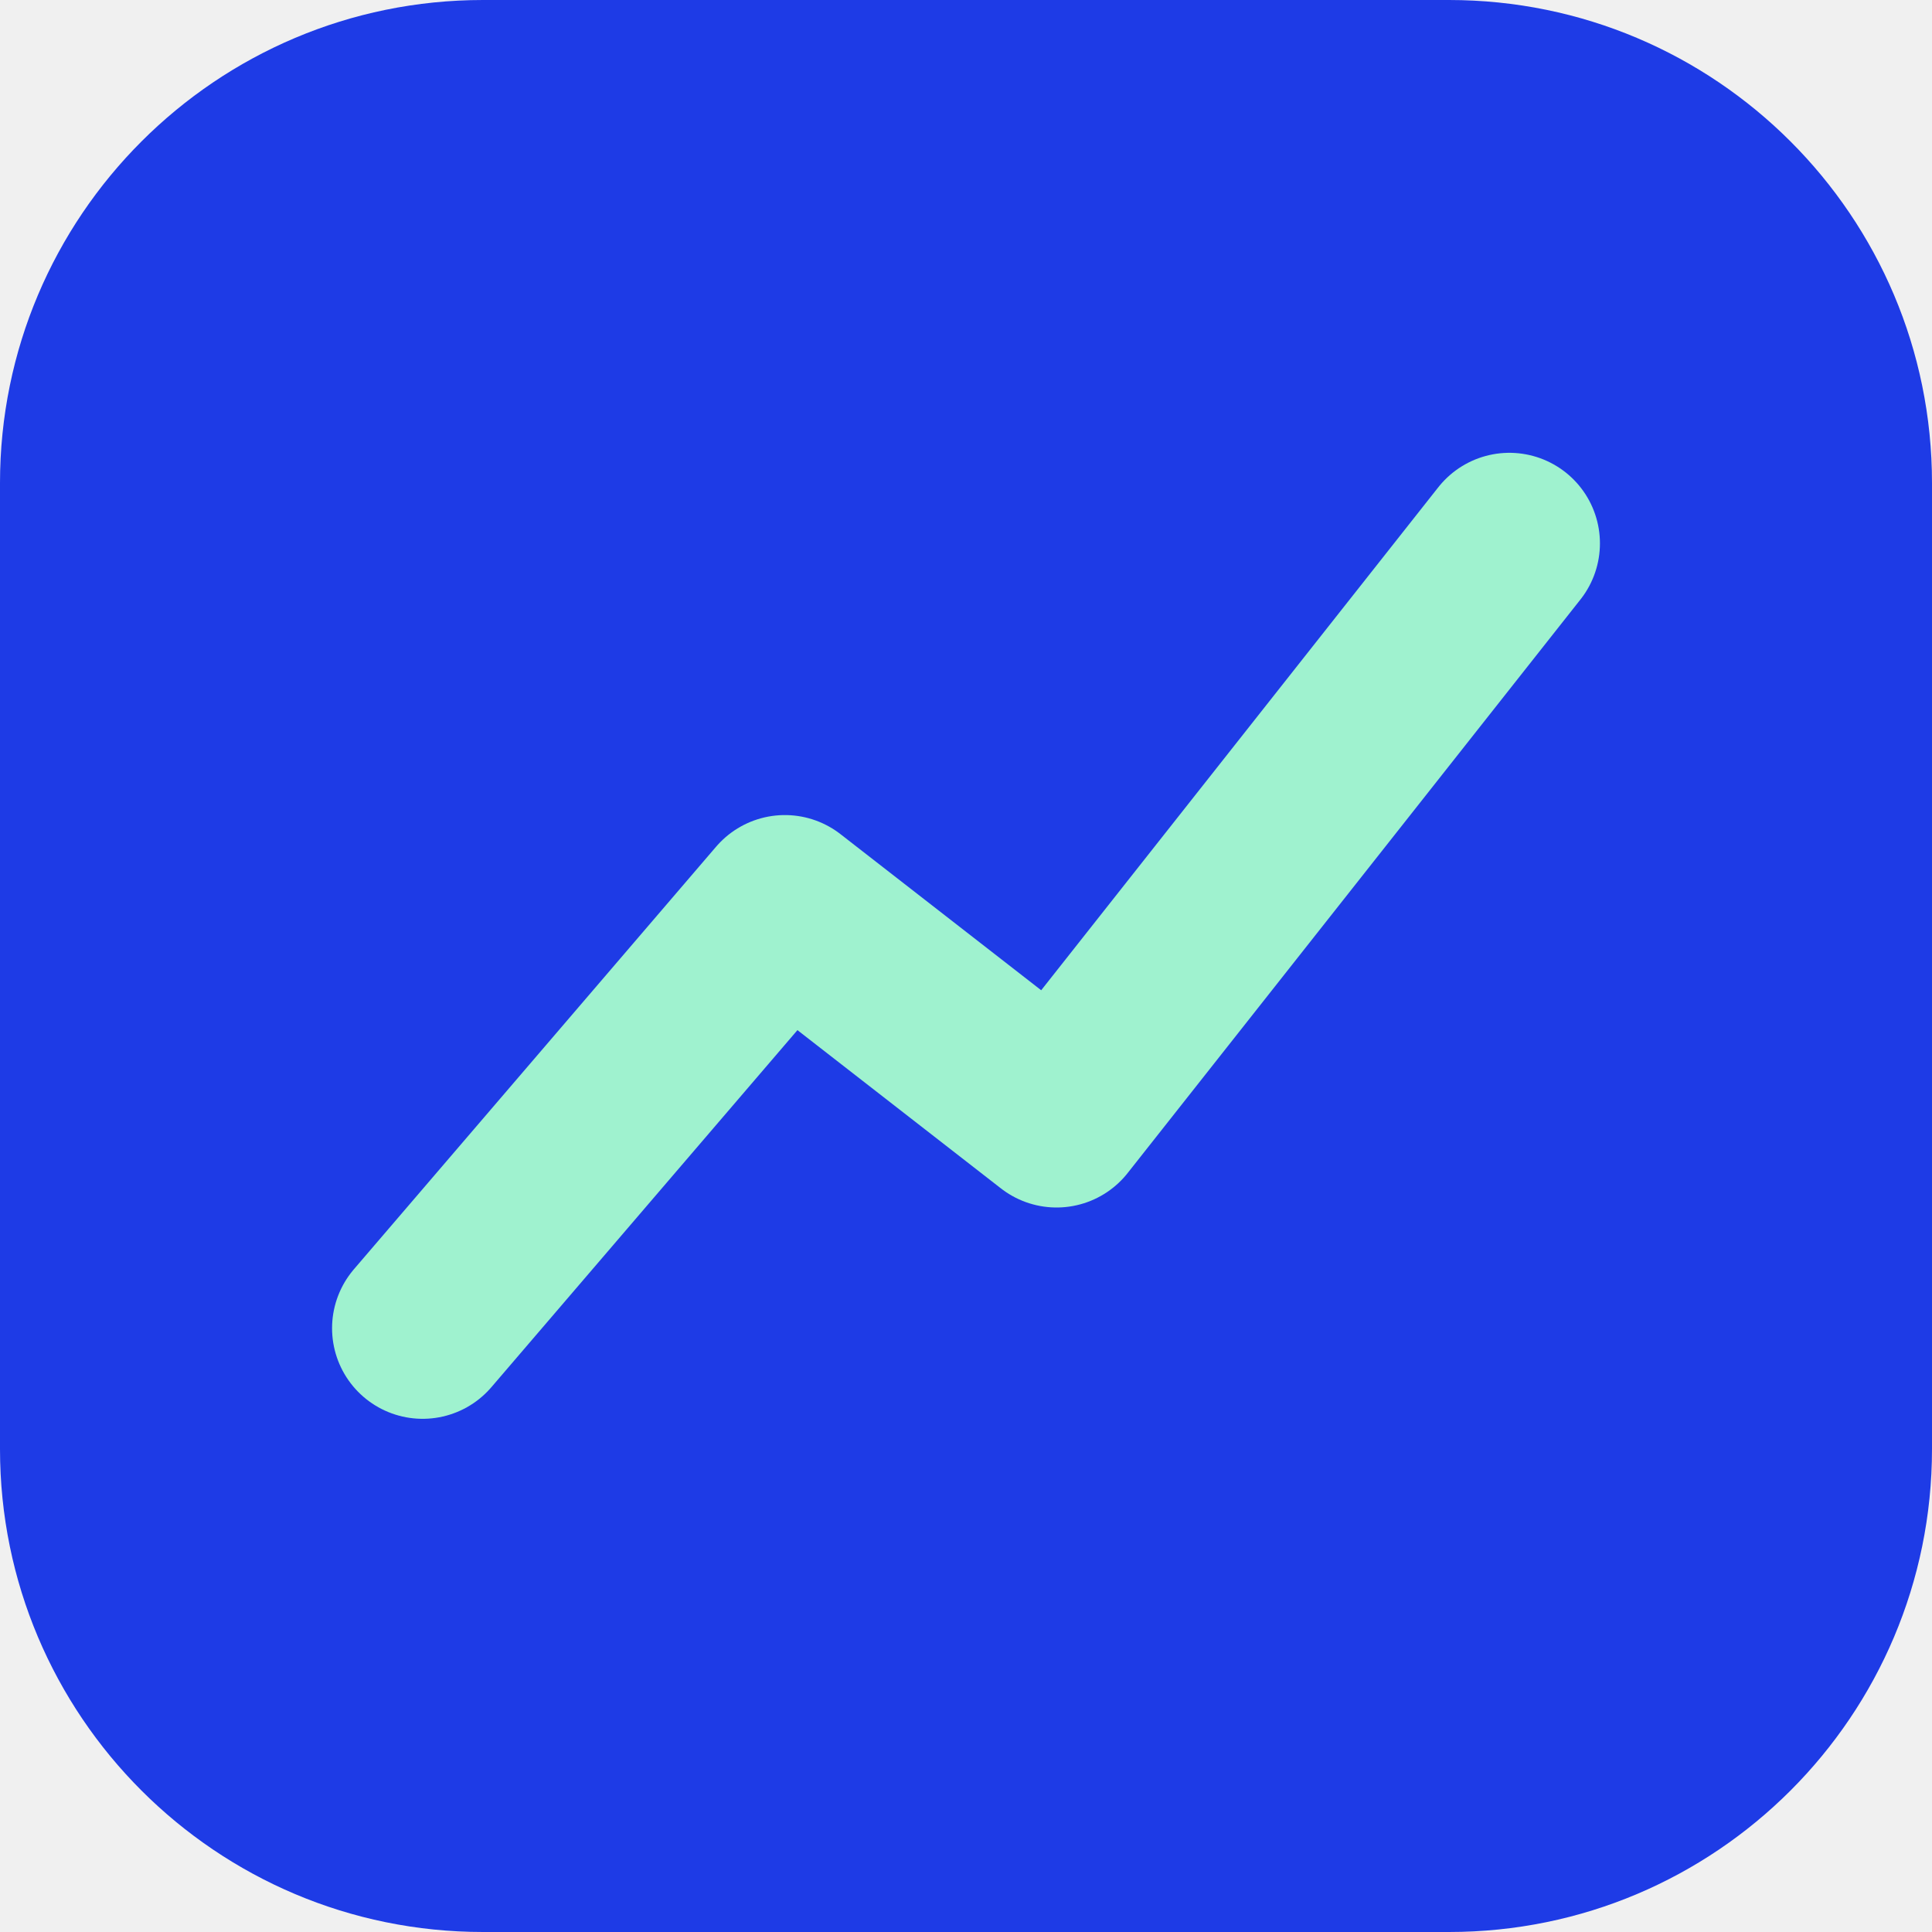
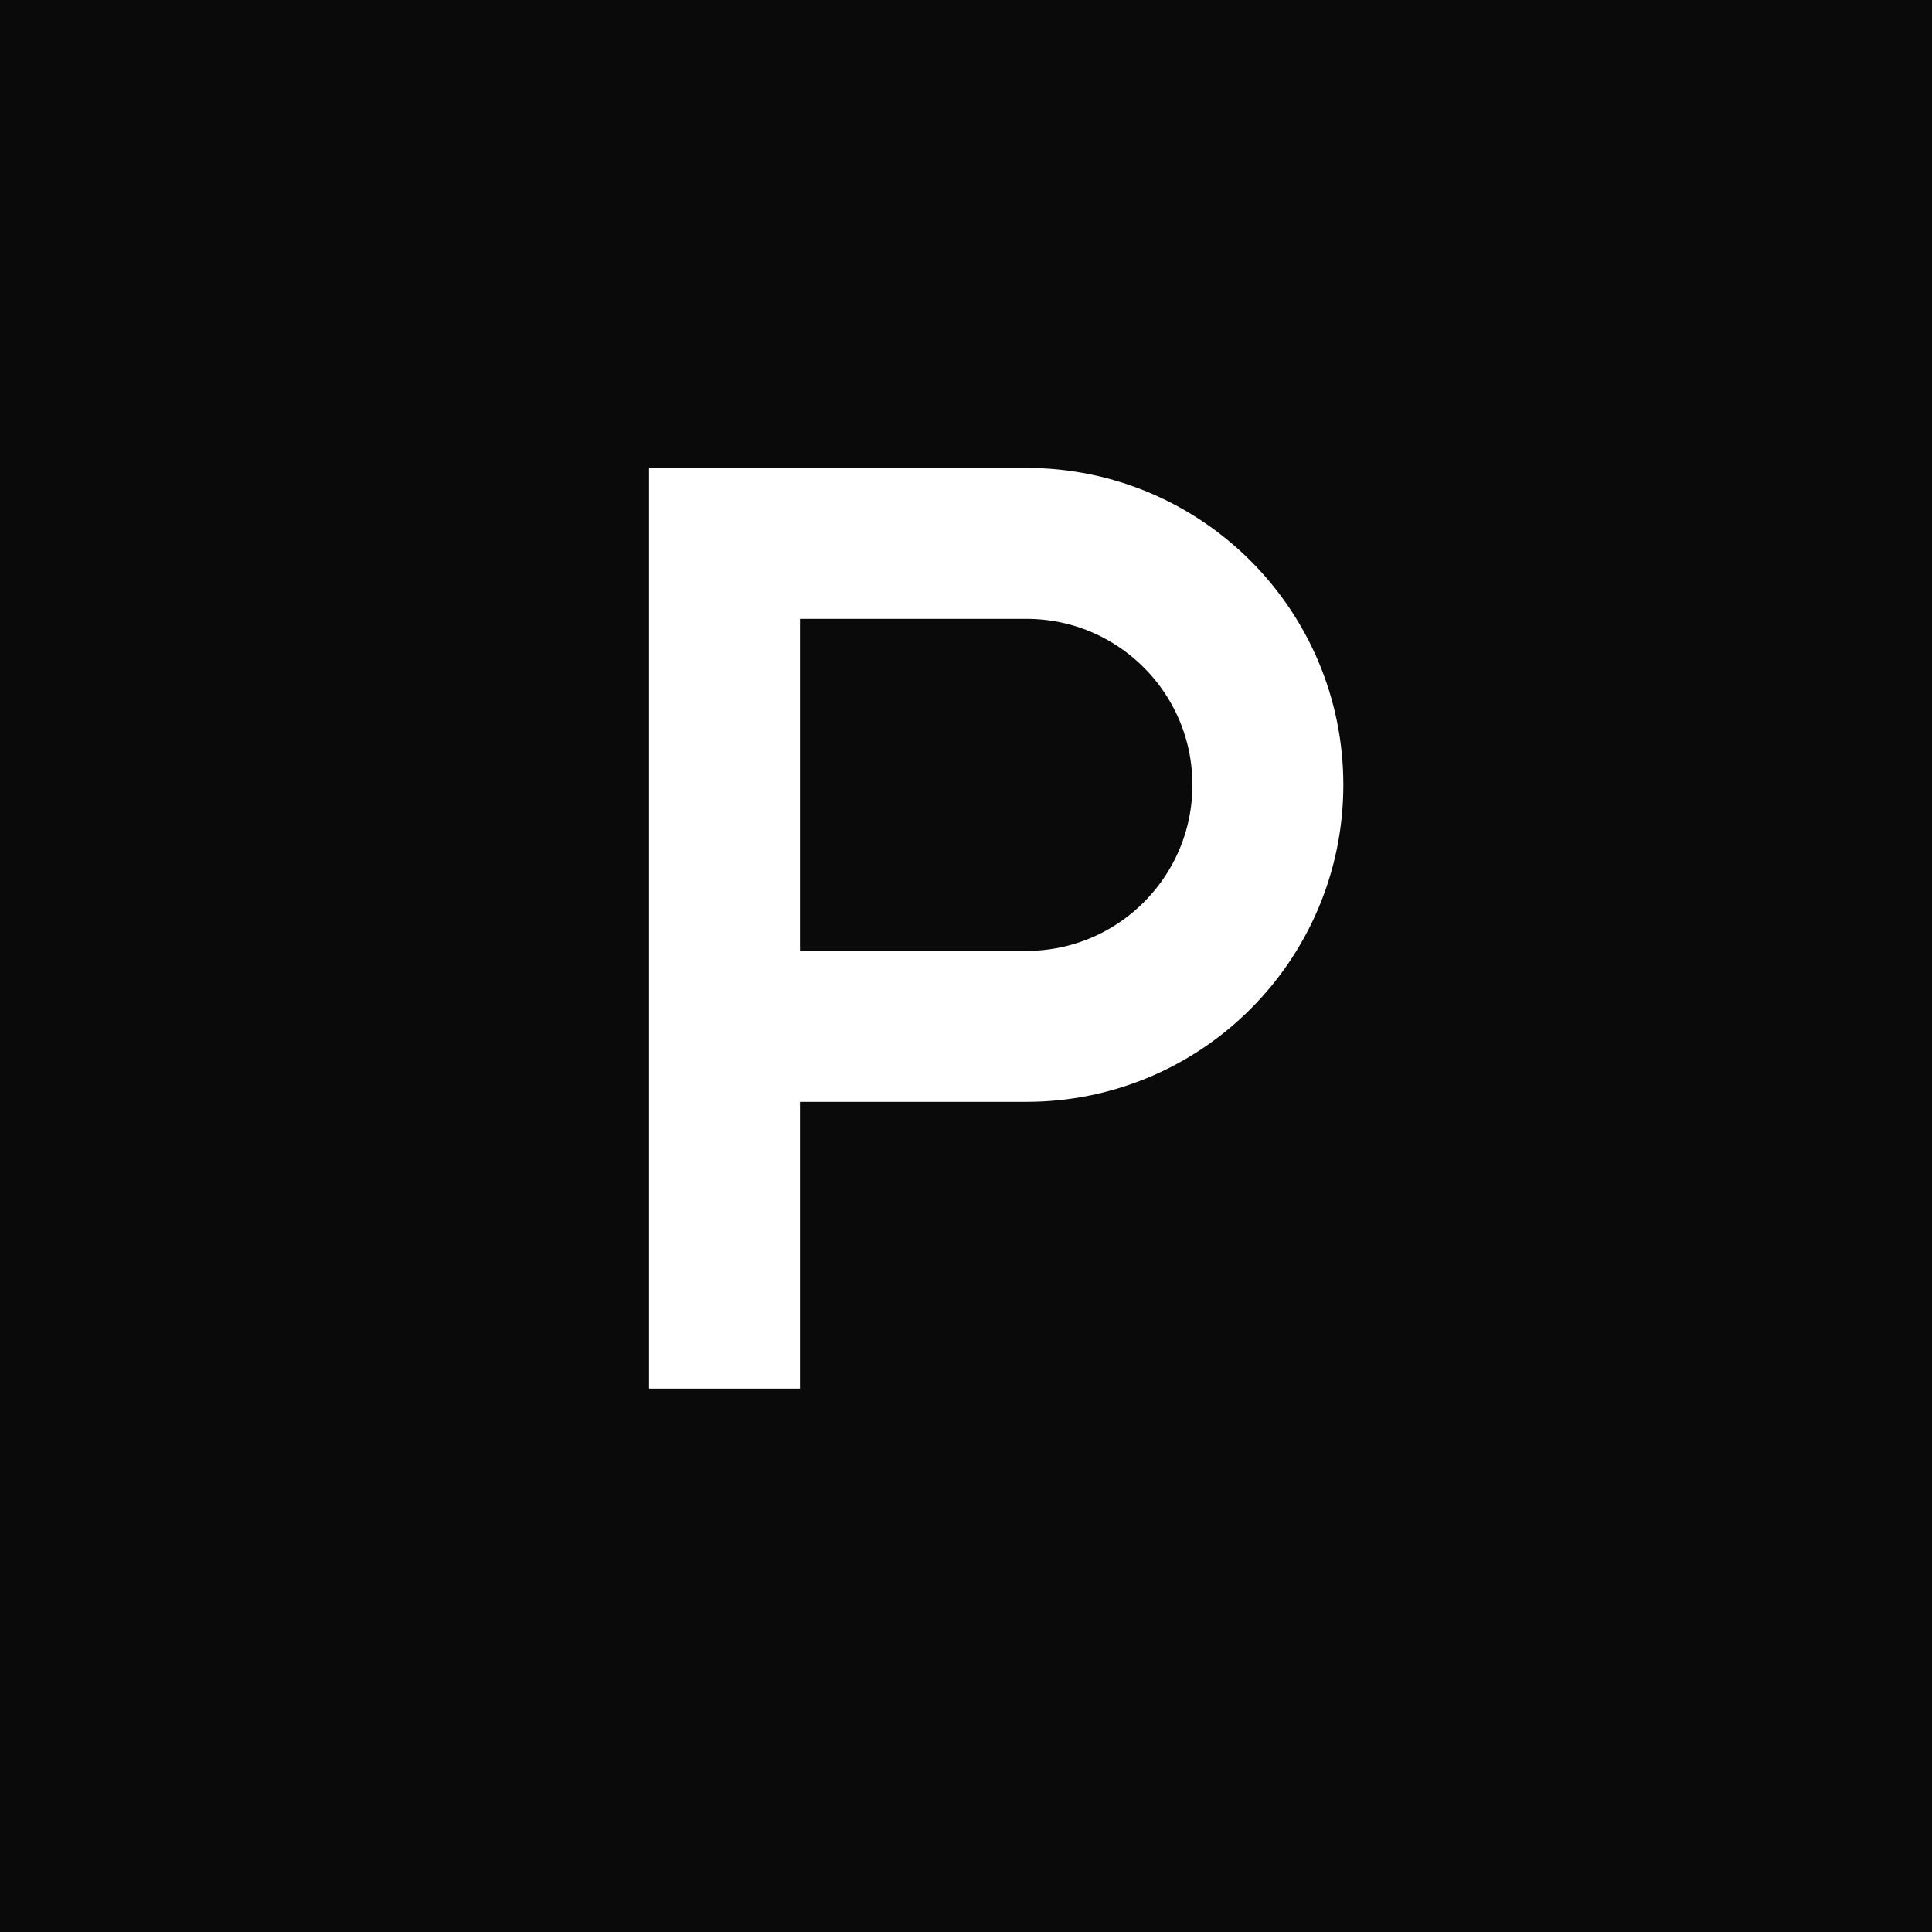
<svg xmlns="http://www.w3.org/2000/svg" viewBox="0 0 64 64">
-   <rect width="64" height="64" rx="16" fill="#1E3BE6" />
-   <path d="M14 44 26 30l9 7 15-19" fill="none" stroke="#9FF2CF" stroke-width="6" stroke-linecap="round" stroke-linejoin="round" />
+   <rect width="64" height="64" fill="#0A0A0A" />
+   <path d="M24 46V18h10a8 8 0 0 1 0 16H24" fill="none" stroke="#fff" stroke-width="5" />
</svg>
